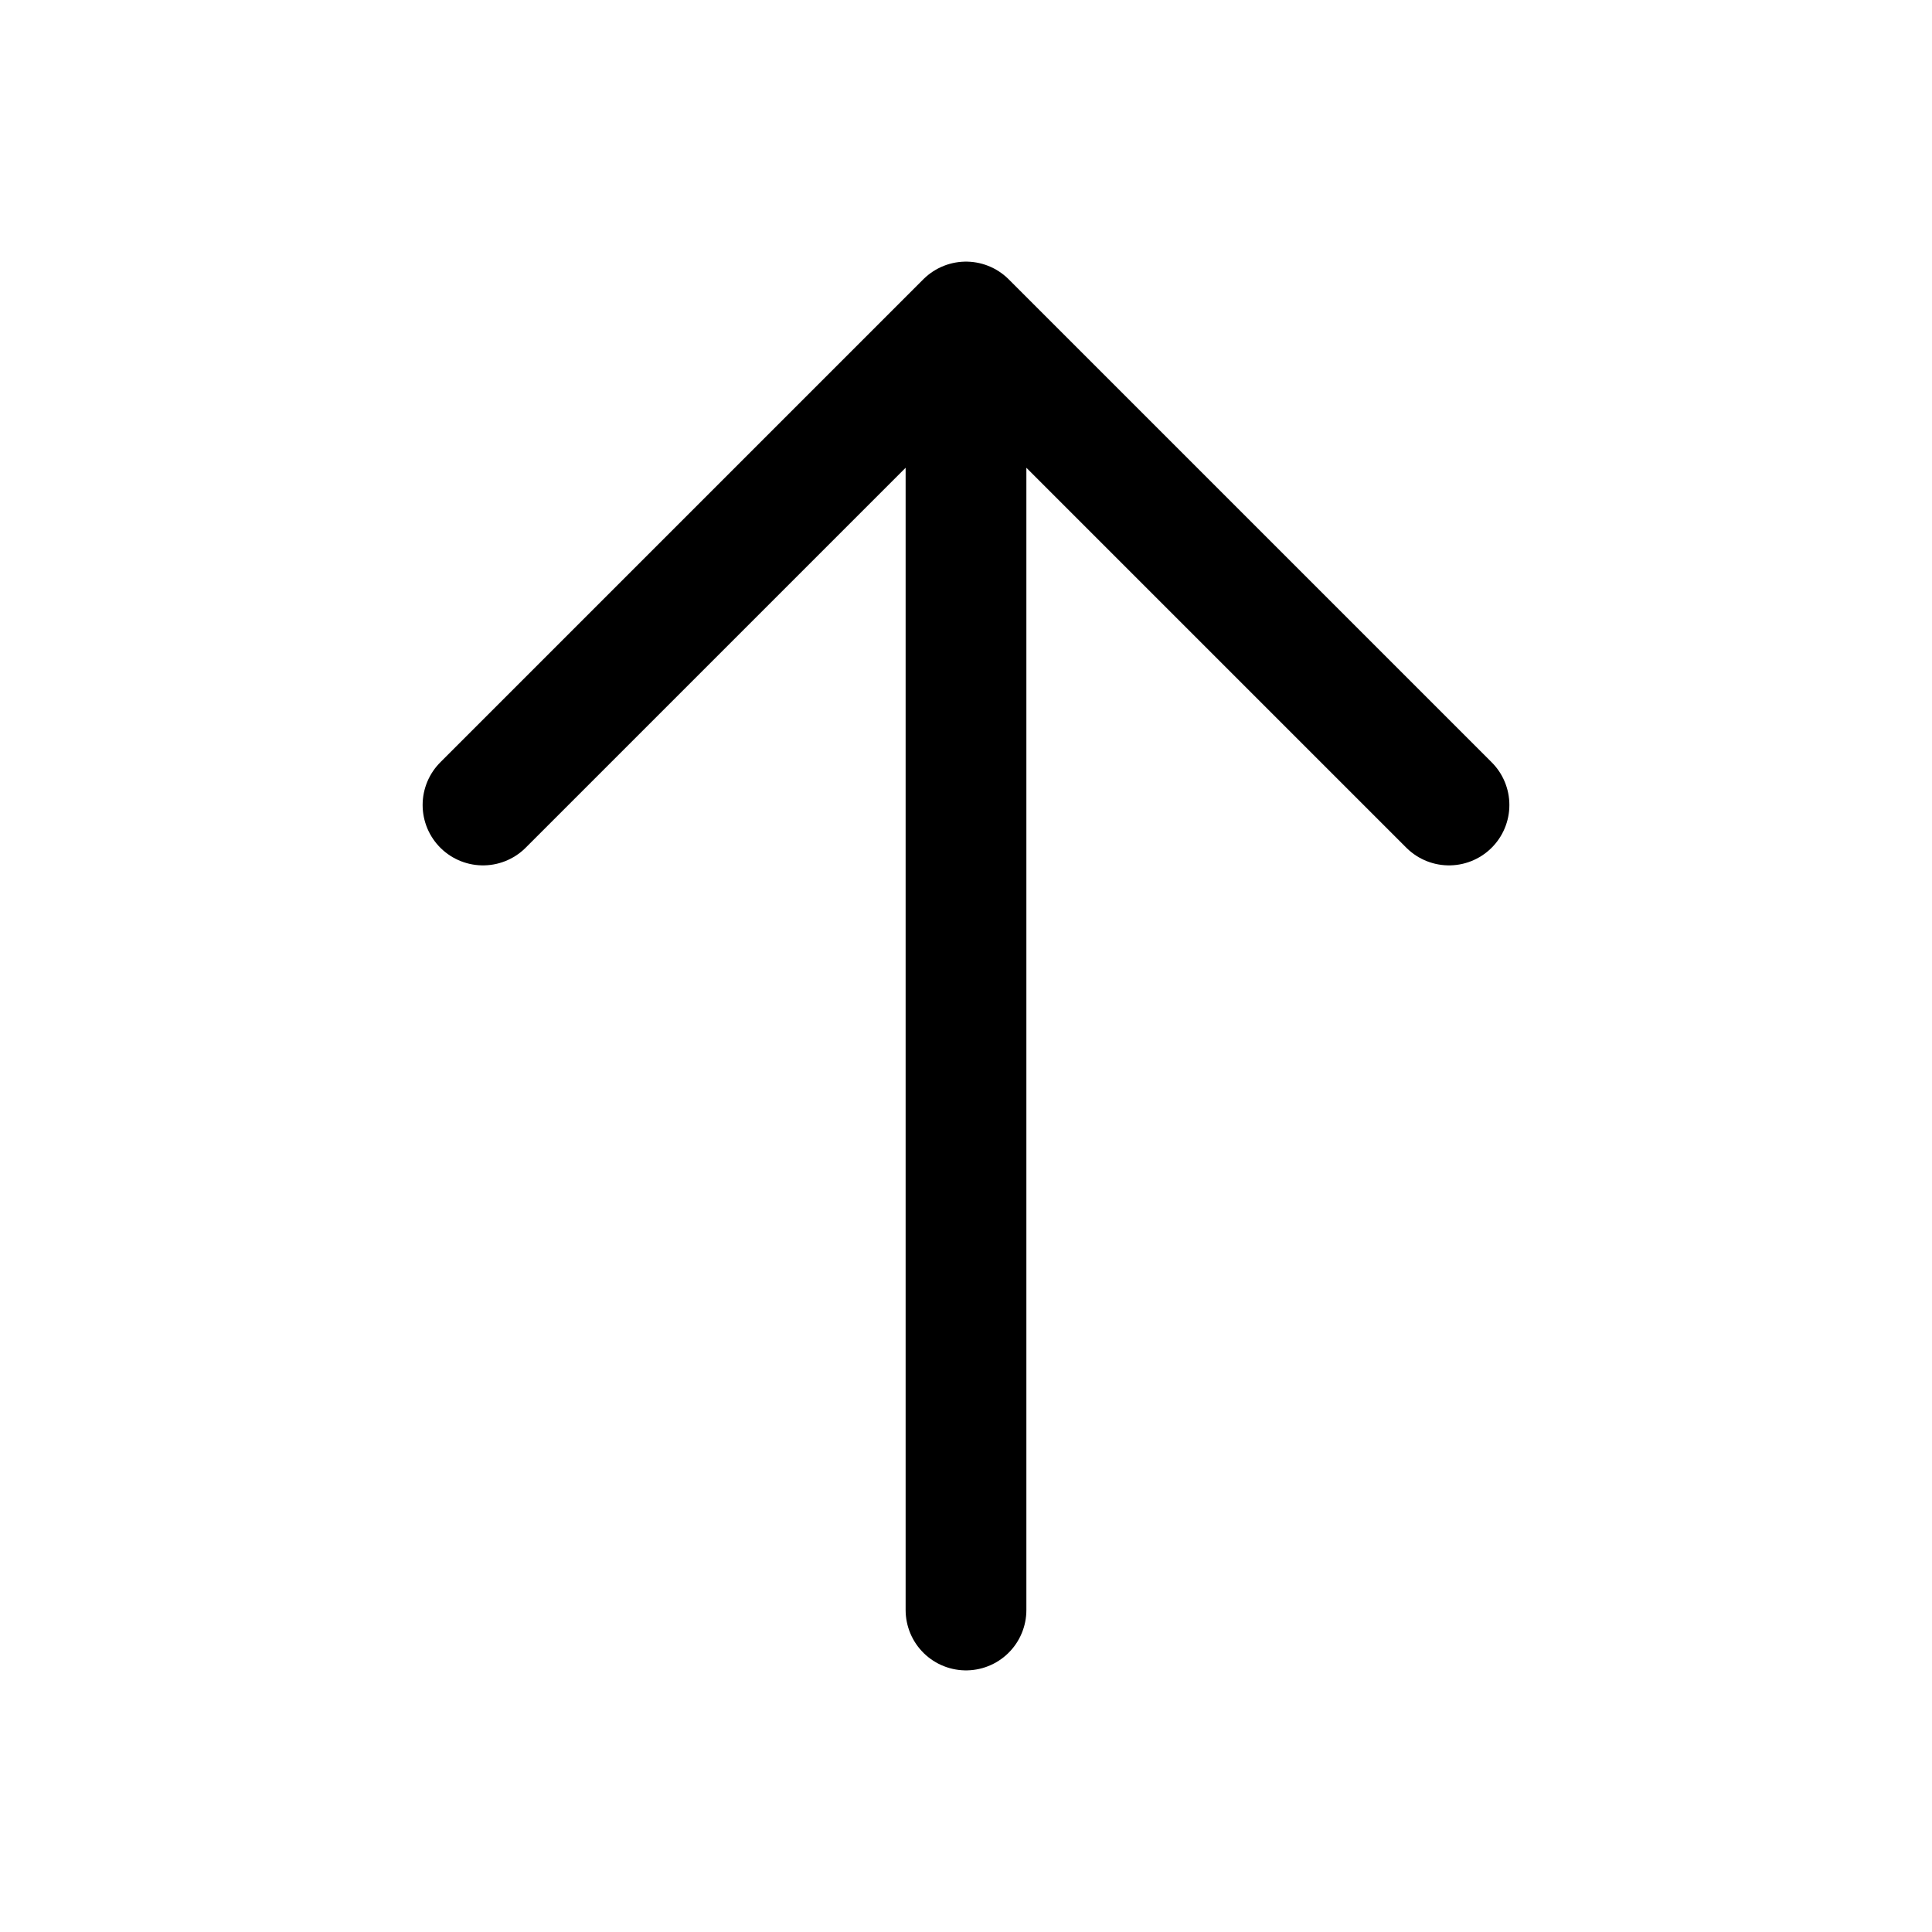
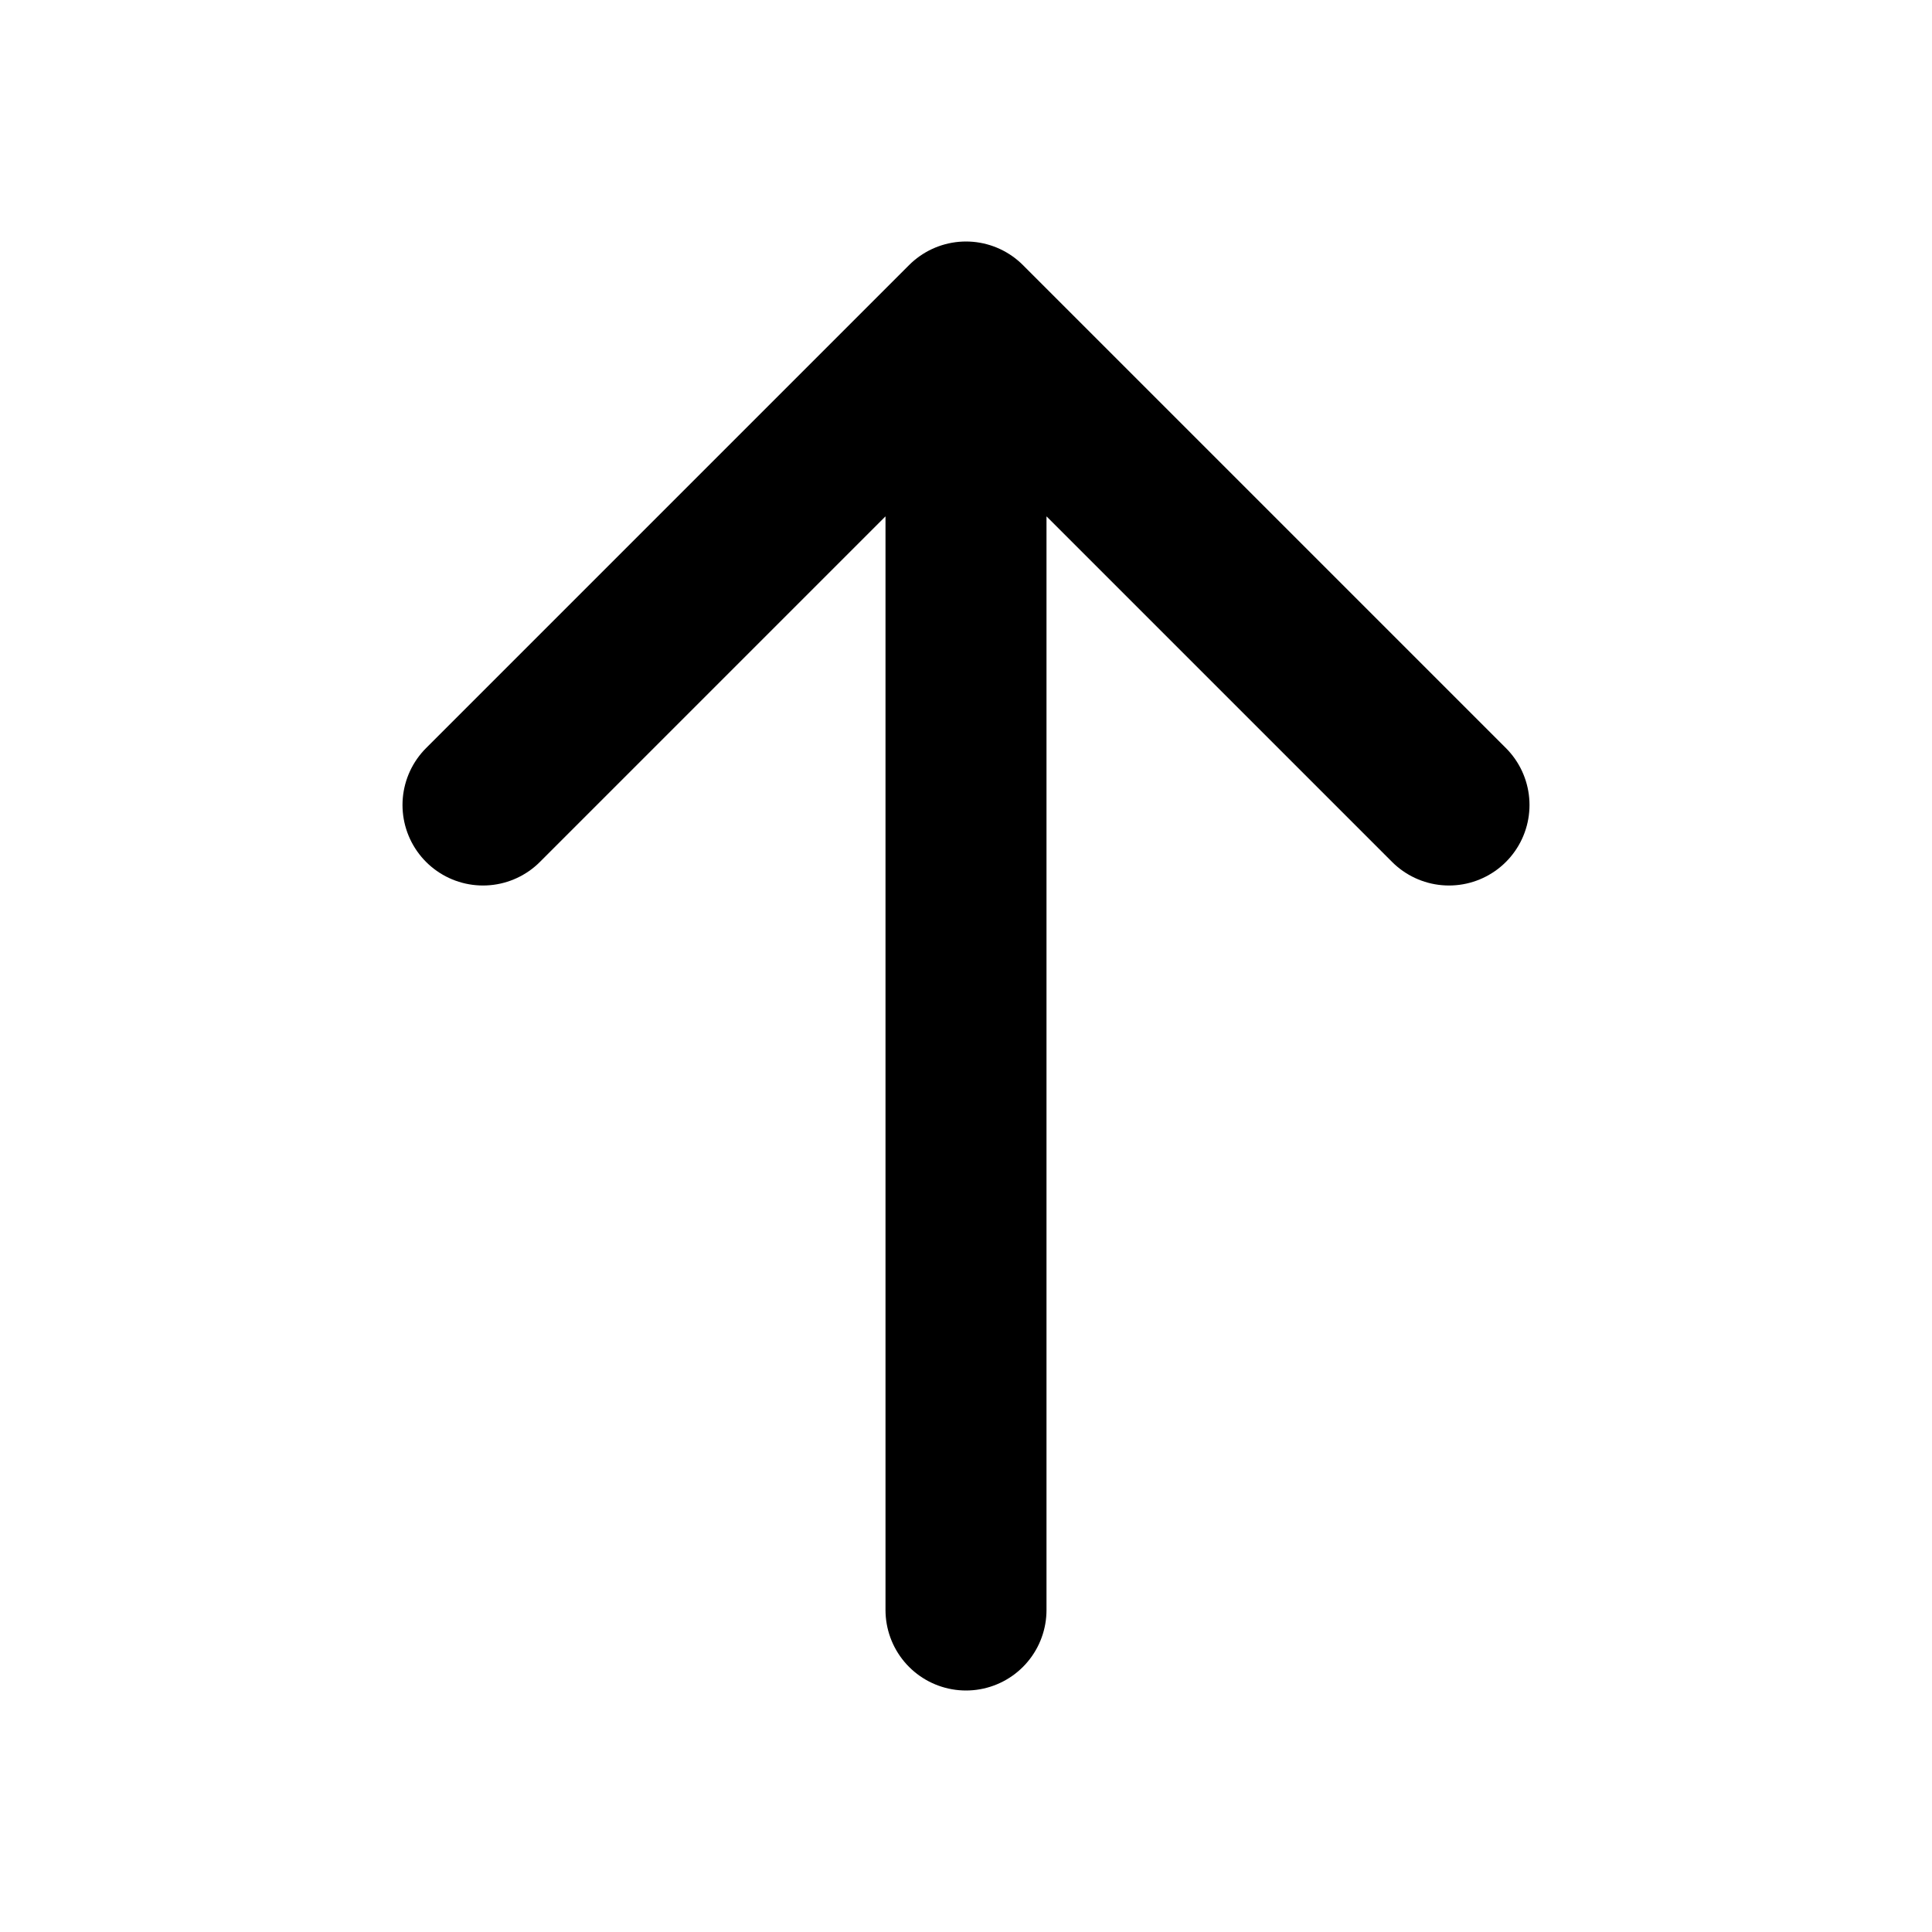
<svg xmlns="http://www.w3.org/2000/svg" width="24" height="24" viewBox="0 0 24 24">
-   <path fill="none" stroke="currentColor" stroke-linecap="round" stroke-linejoin="round" stroke-width="1.5" d="M12 20L12 4M6 10L12 4L18 10" />
+   <path fill="none" stroke="currentColor" stroke-linecap="round" stroke-linejoin="round" stroke-width="2" d="M12 20L12 4M6 10L12 4L18 10" />
</svg>
